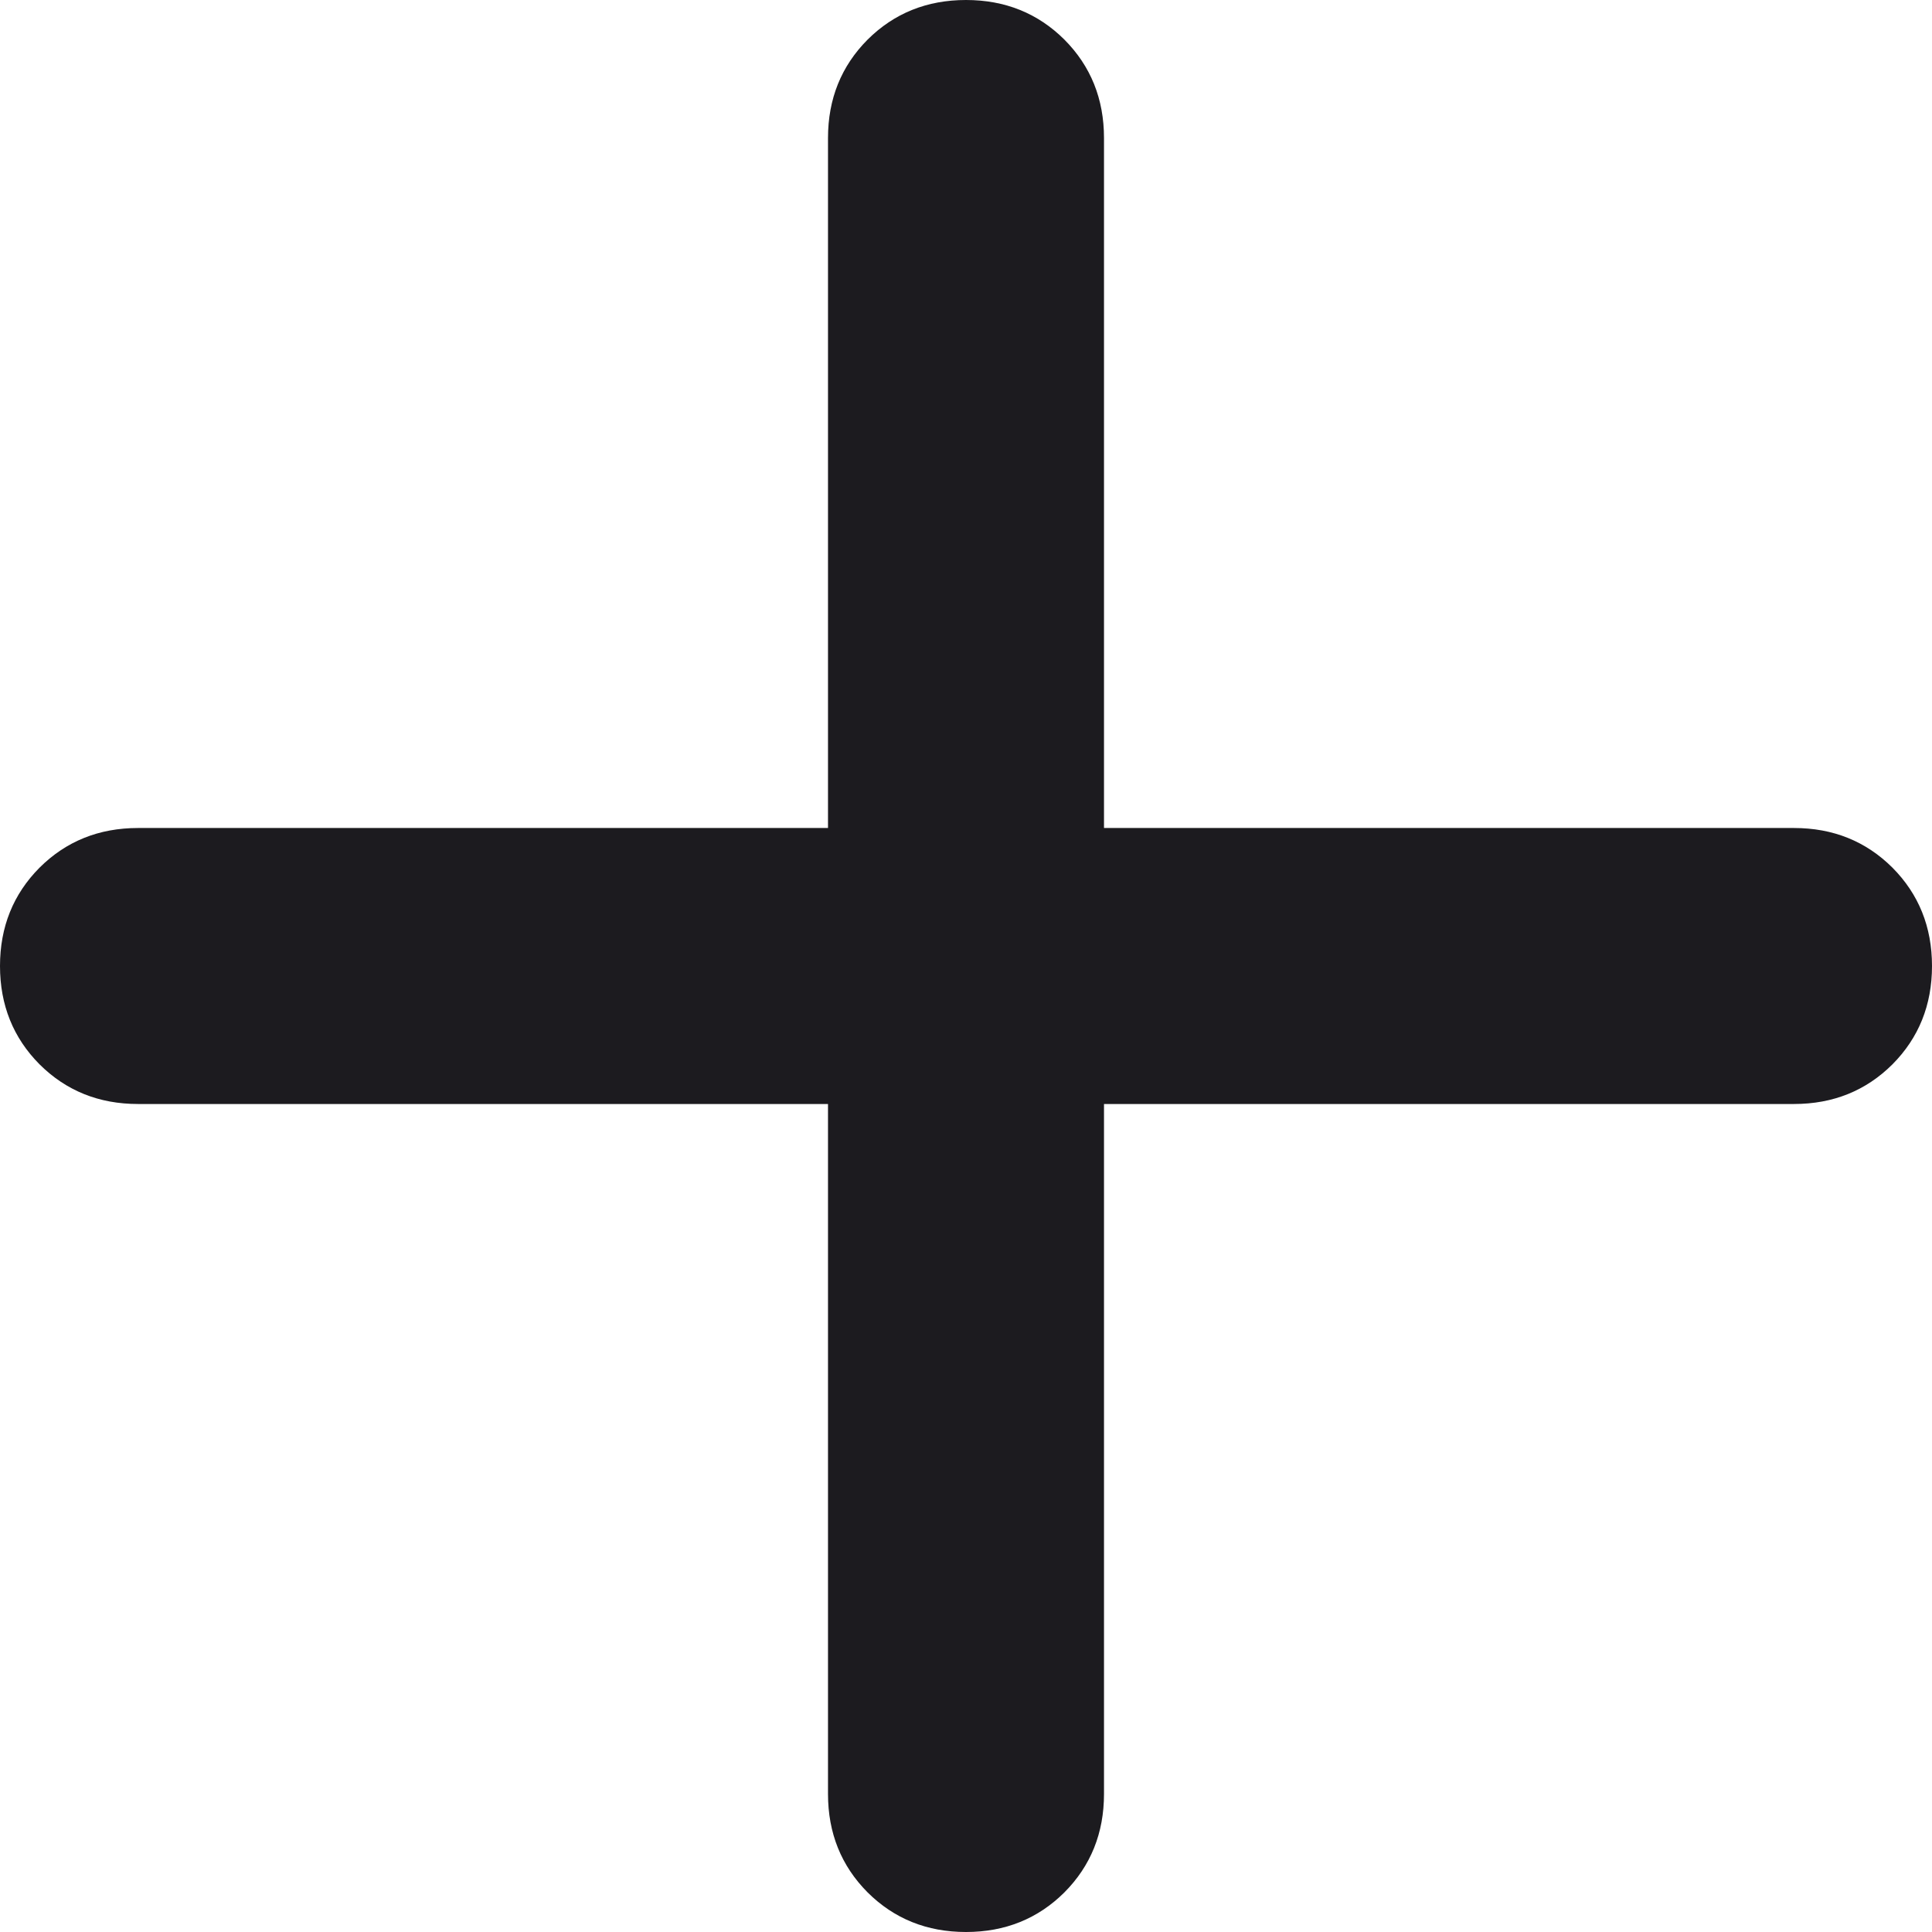
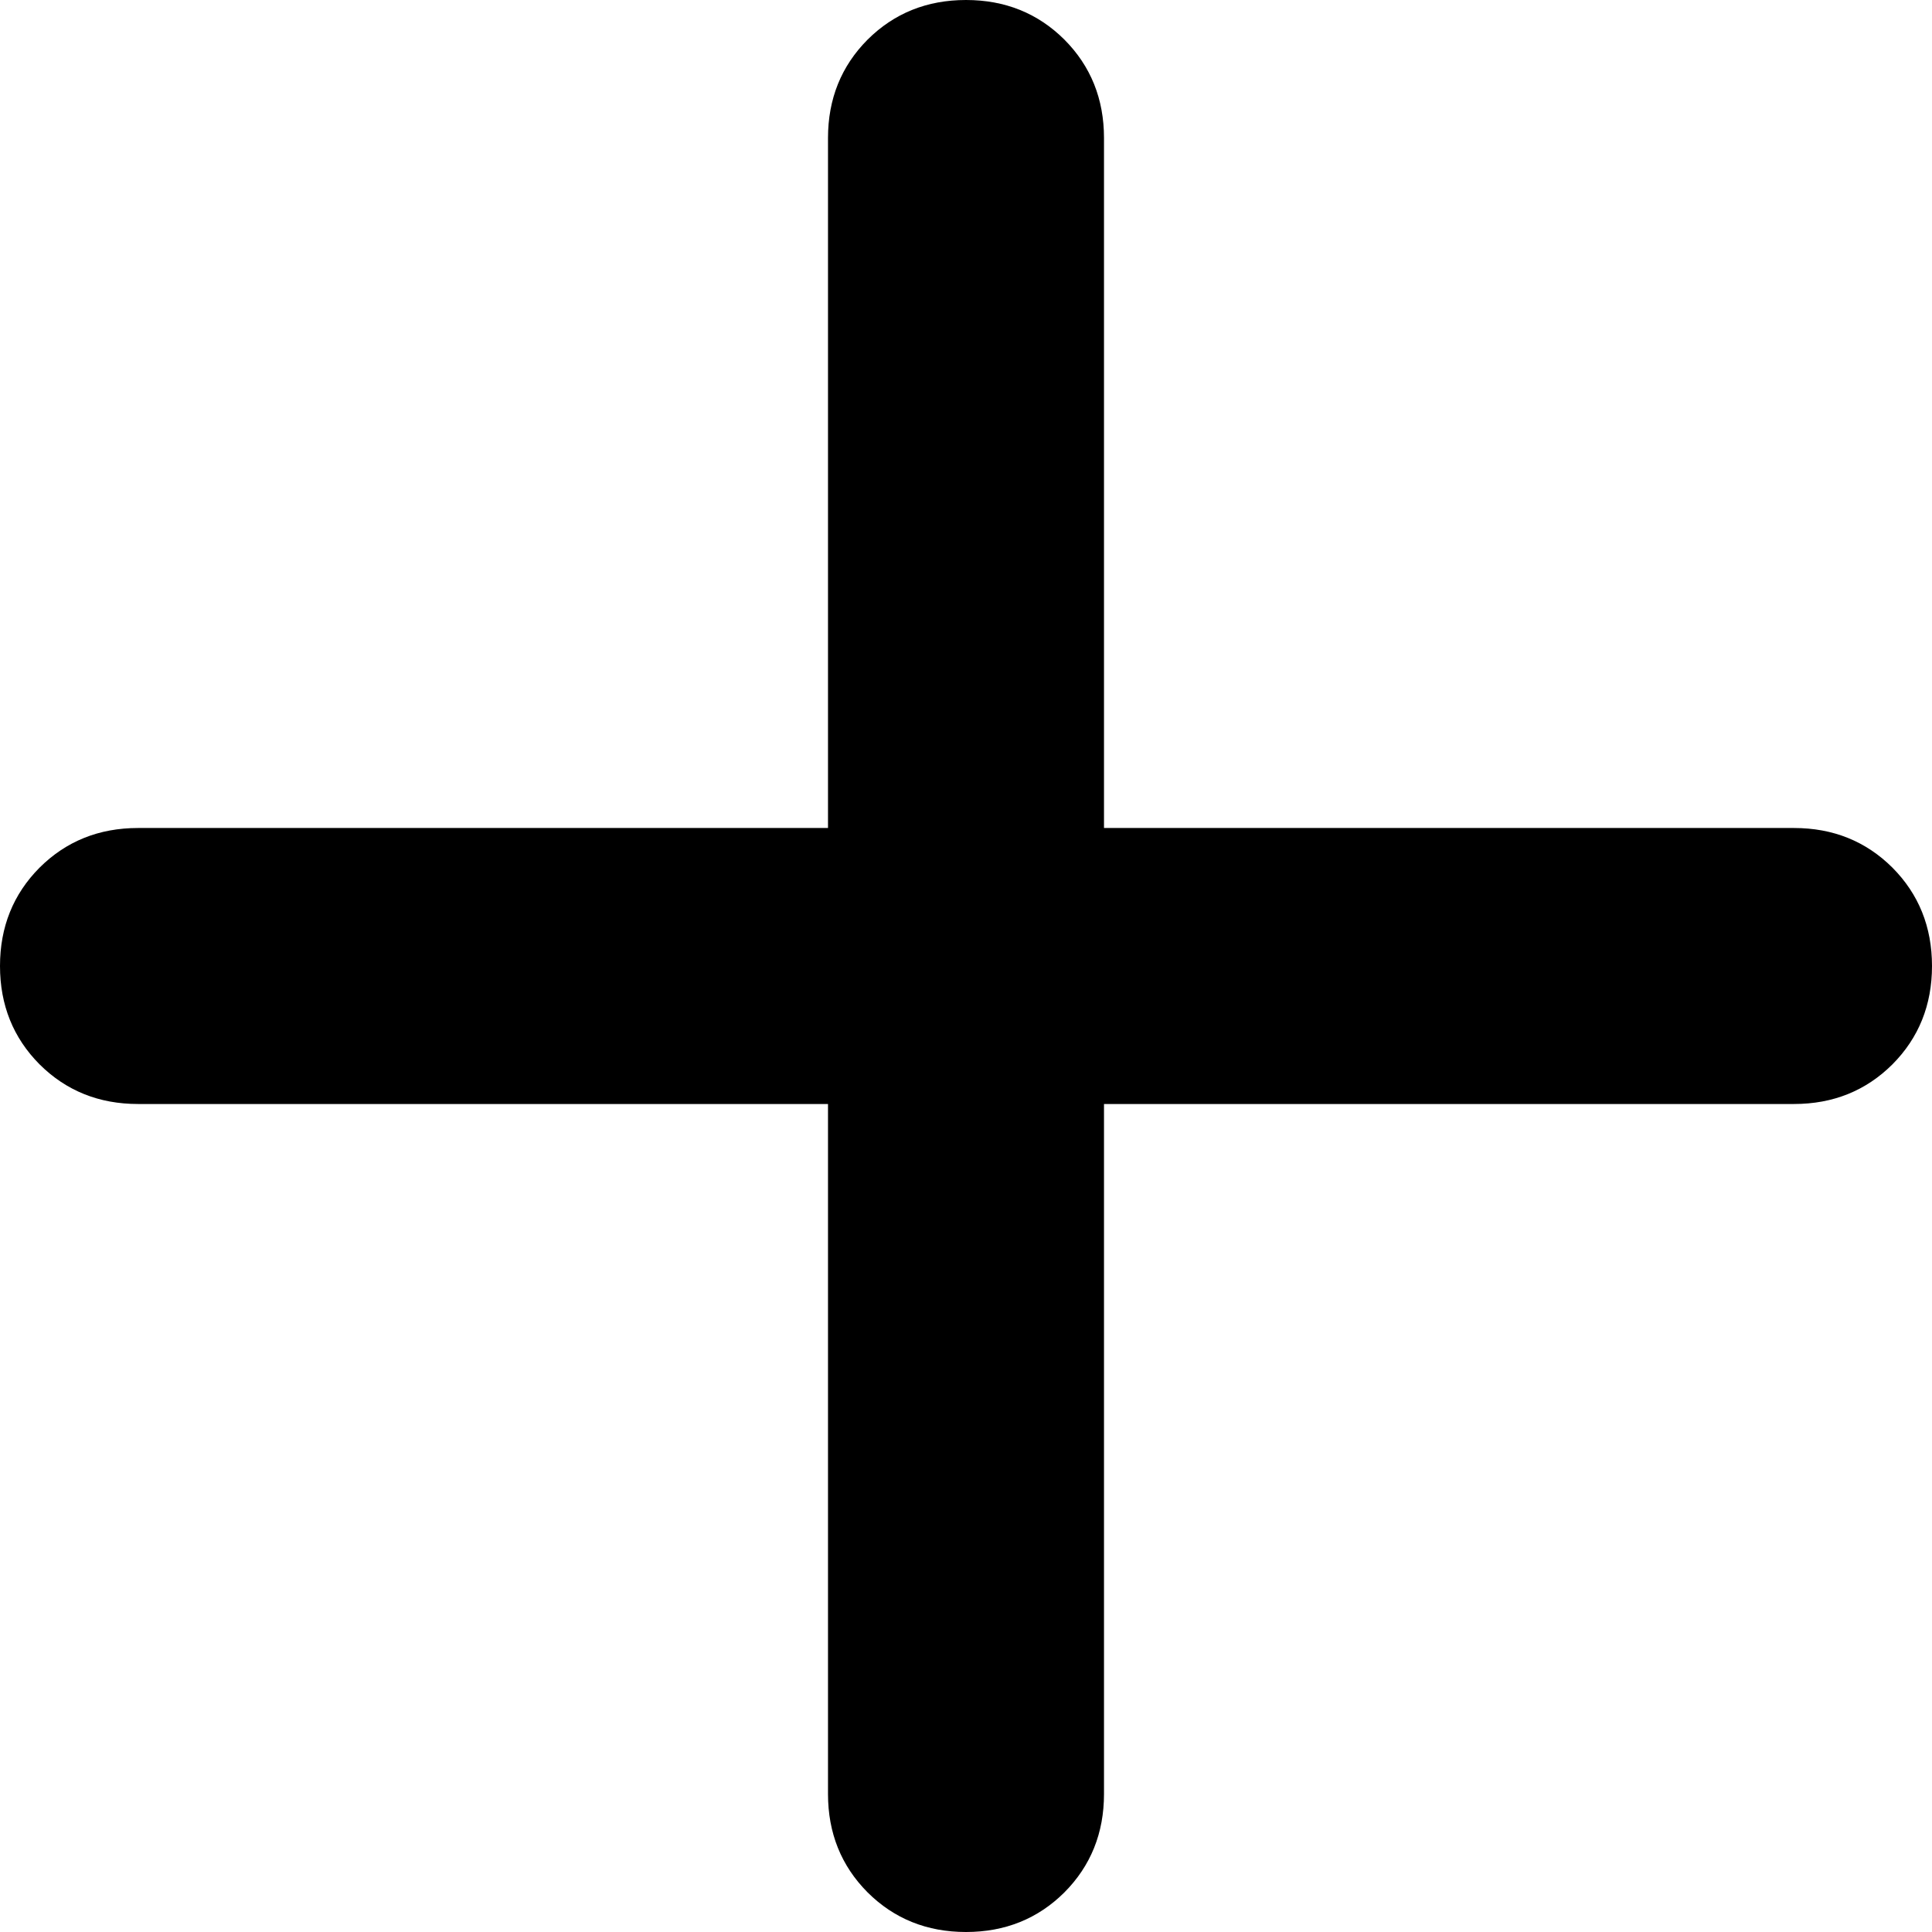
- <svg xmlns="http://www.w3.org/2000/svg" width="14" height="14" viewBox="0 0 14 14" fill="none">
-   <path d="M6 8H1C0.717 8 0.479 7.904 0.287 7.713C0.096 7.521 0 7.283 0 7C0 6.717 0.096 6.479 0.287 6.287C0.479 6.096 0.717 6 1 6H6V1C6 0.717 6.096 0.479 6.287 0.287C6.479 0.096 6.717 0 7 0C7.283 0 7.521 0.096 7.713 0.287C7.904 0.479 8 0.717 8 1V6H13C13.283 6 13.521 6.096 13.713 6.287C13.904 6.479 14 6.717 14 7C14 7.283 13.904 7.521 13.713 7.713C13.521 7.904 13.283 8 13 8H8V13C8 13.283 7.904 13.521 7.713 13.713C7.521 13.904 7.283 14 7 14C6.717 14 6.479 13.904 6.287 13.713C6.096 13.521 6 13.283 6 13V8Z" fill="#1C1B1F" />
+ <svg xmlns="http://www.w3.org/2000/svg" width="14" height="14" viewBox="0 0 14 14" fill="#000000">
+   <path d="M6 8H1C0.717 8 0.479 7.904 0.287 7.713C0.096 7.521 0 7.283 0 7C0 6.717 0.096 6.479 0.287 6.287C0.479 6.096 0.717 6 1 6H6V1C6 0.717 6.096 0.479 6.287 0.287C6.479 0.096 6.717 0 7 0C7.283 0 7.521 0.096 7.713 0.287C7.904 0.479 8 0.717 8 1V6H13C13.283 6 13.521 6.096 13.713 6.287C13.904 6.479 14 6.717 14 7C14 7.283 13.904 7.521 13.713 7.713C13.521 7.904 13.283 8 13 8H8V13C8 13.283 7.904 13.521 7.713 13.713C7.521 13.904 7.283 14 7 14C6.717 14 6.479 13.904 6.287 13.713C6.096 13.521 6 13.283 6 13V8Z" fill="#000000" />
</svg>
